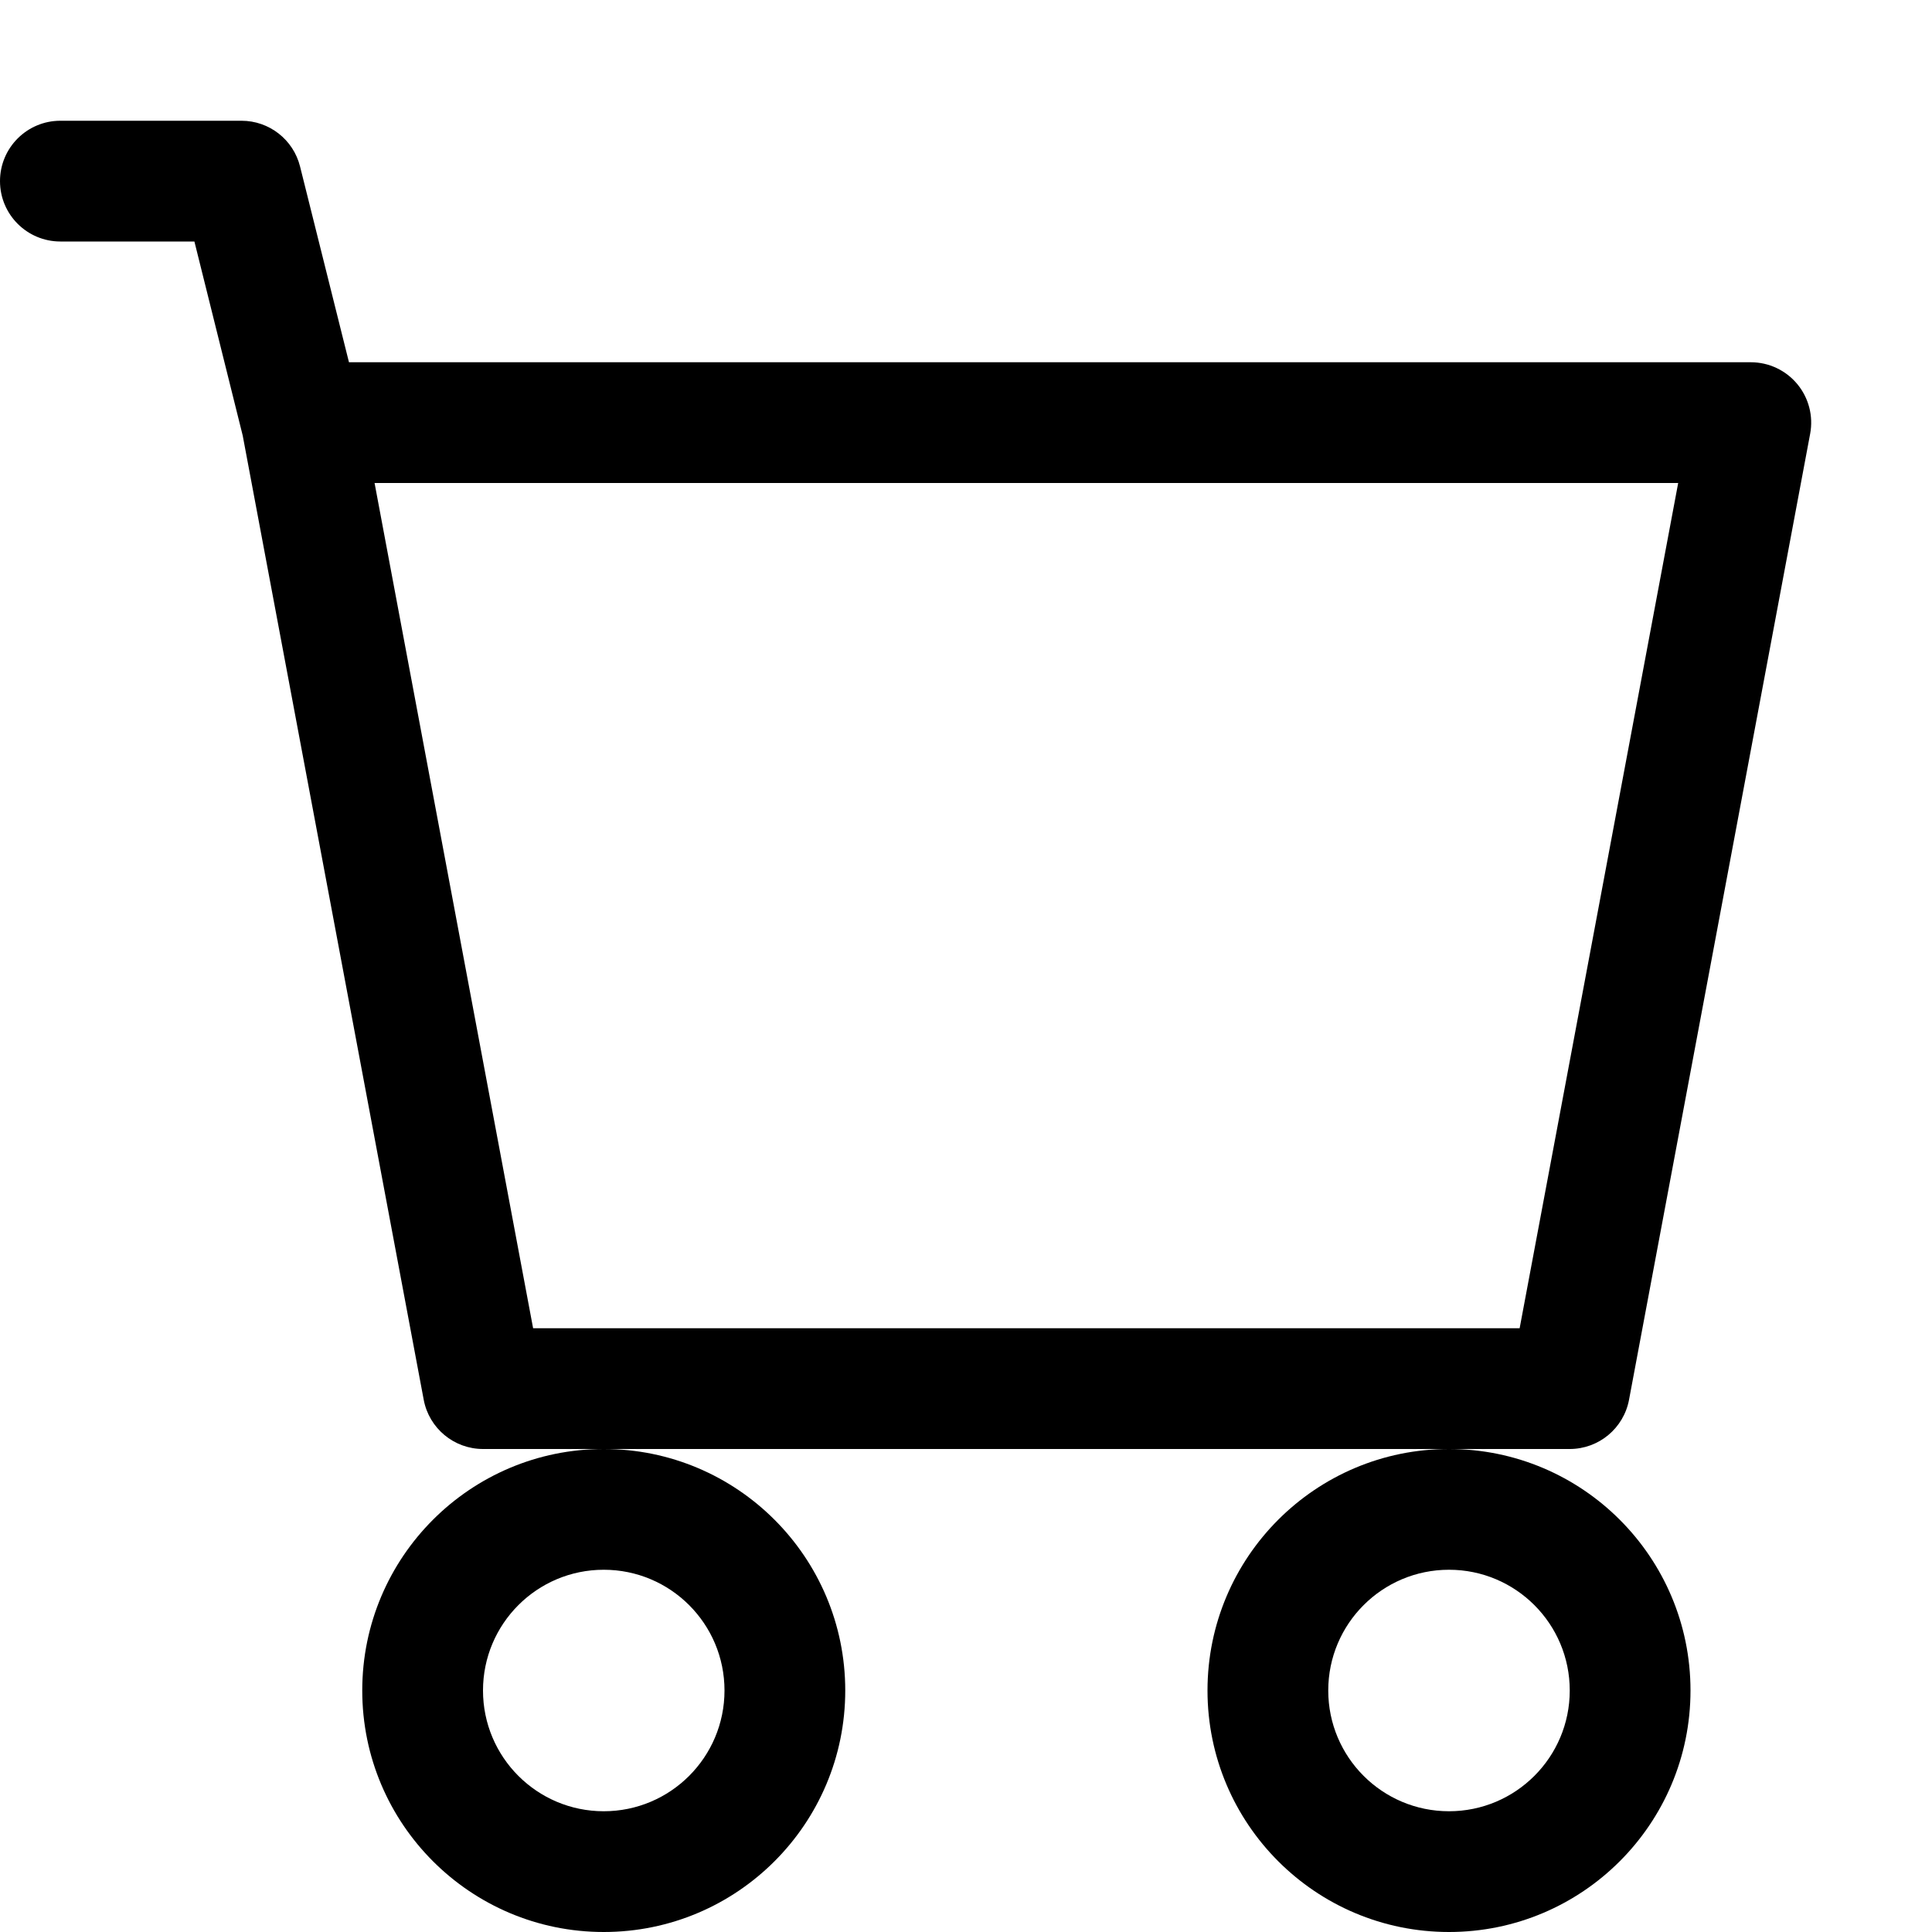
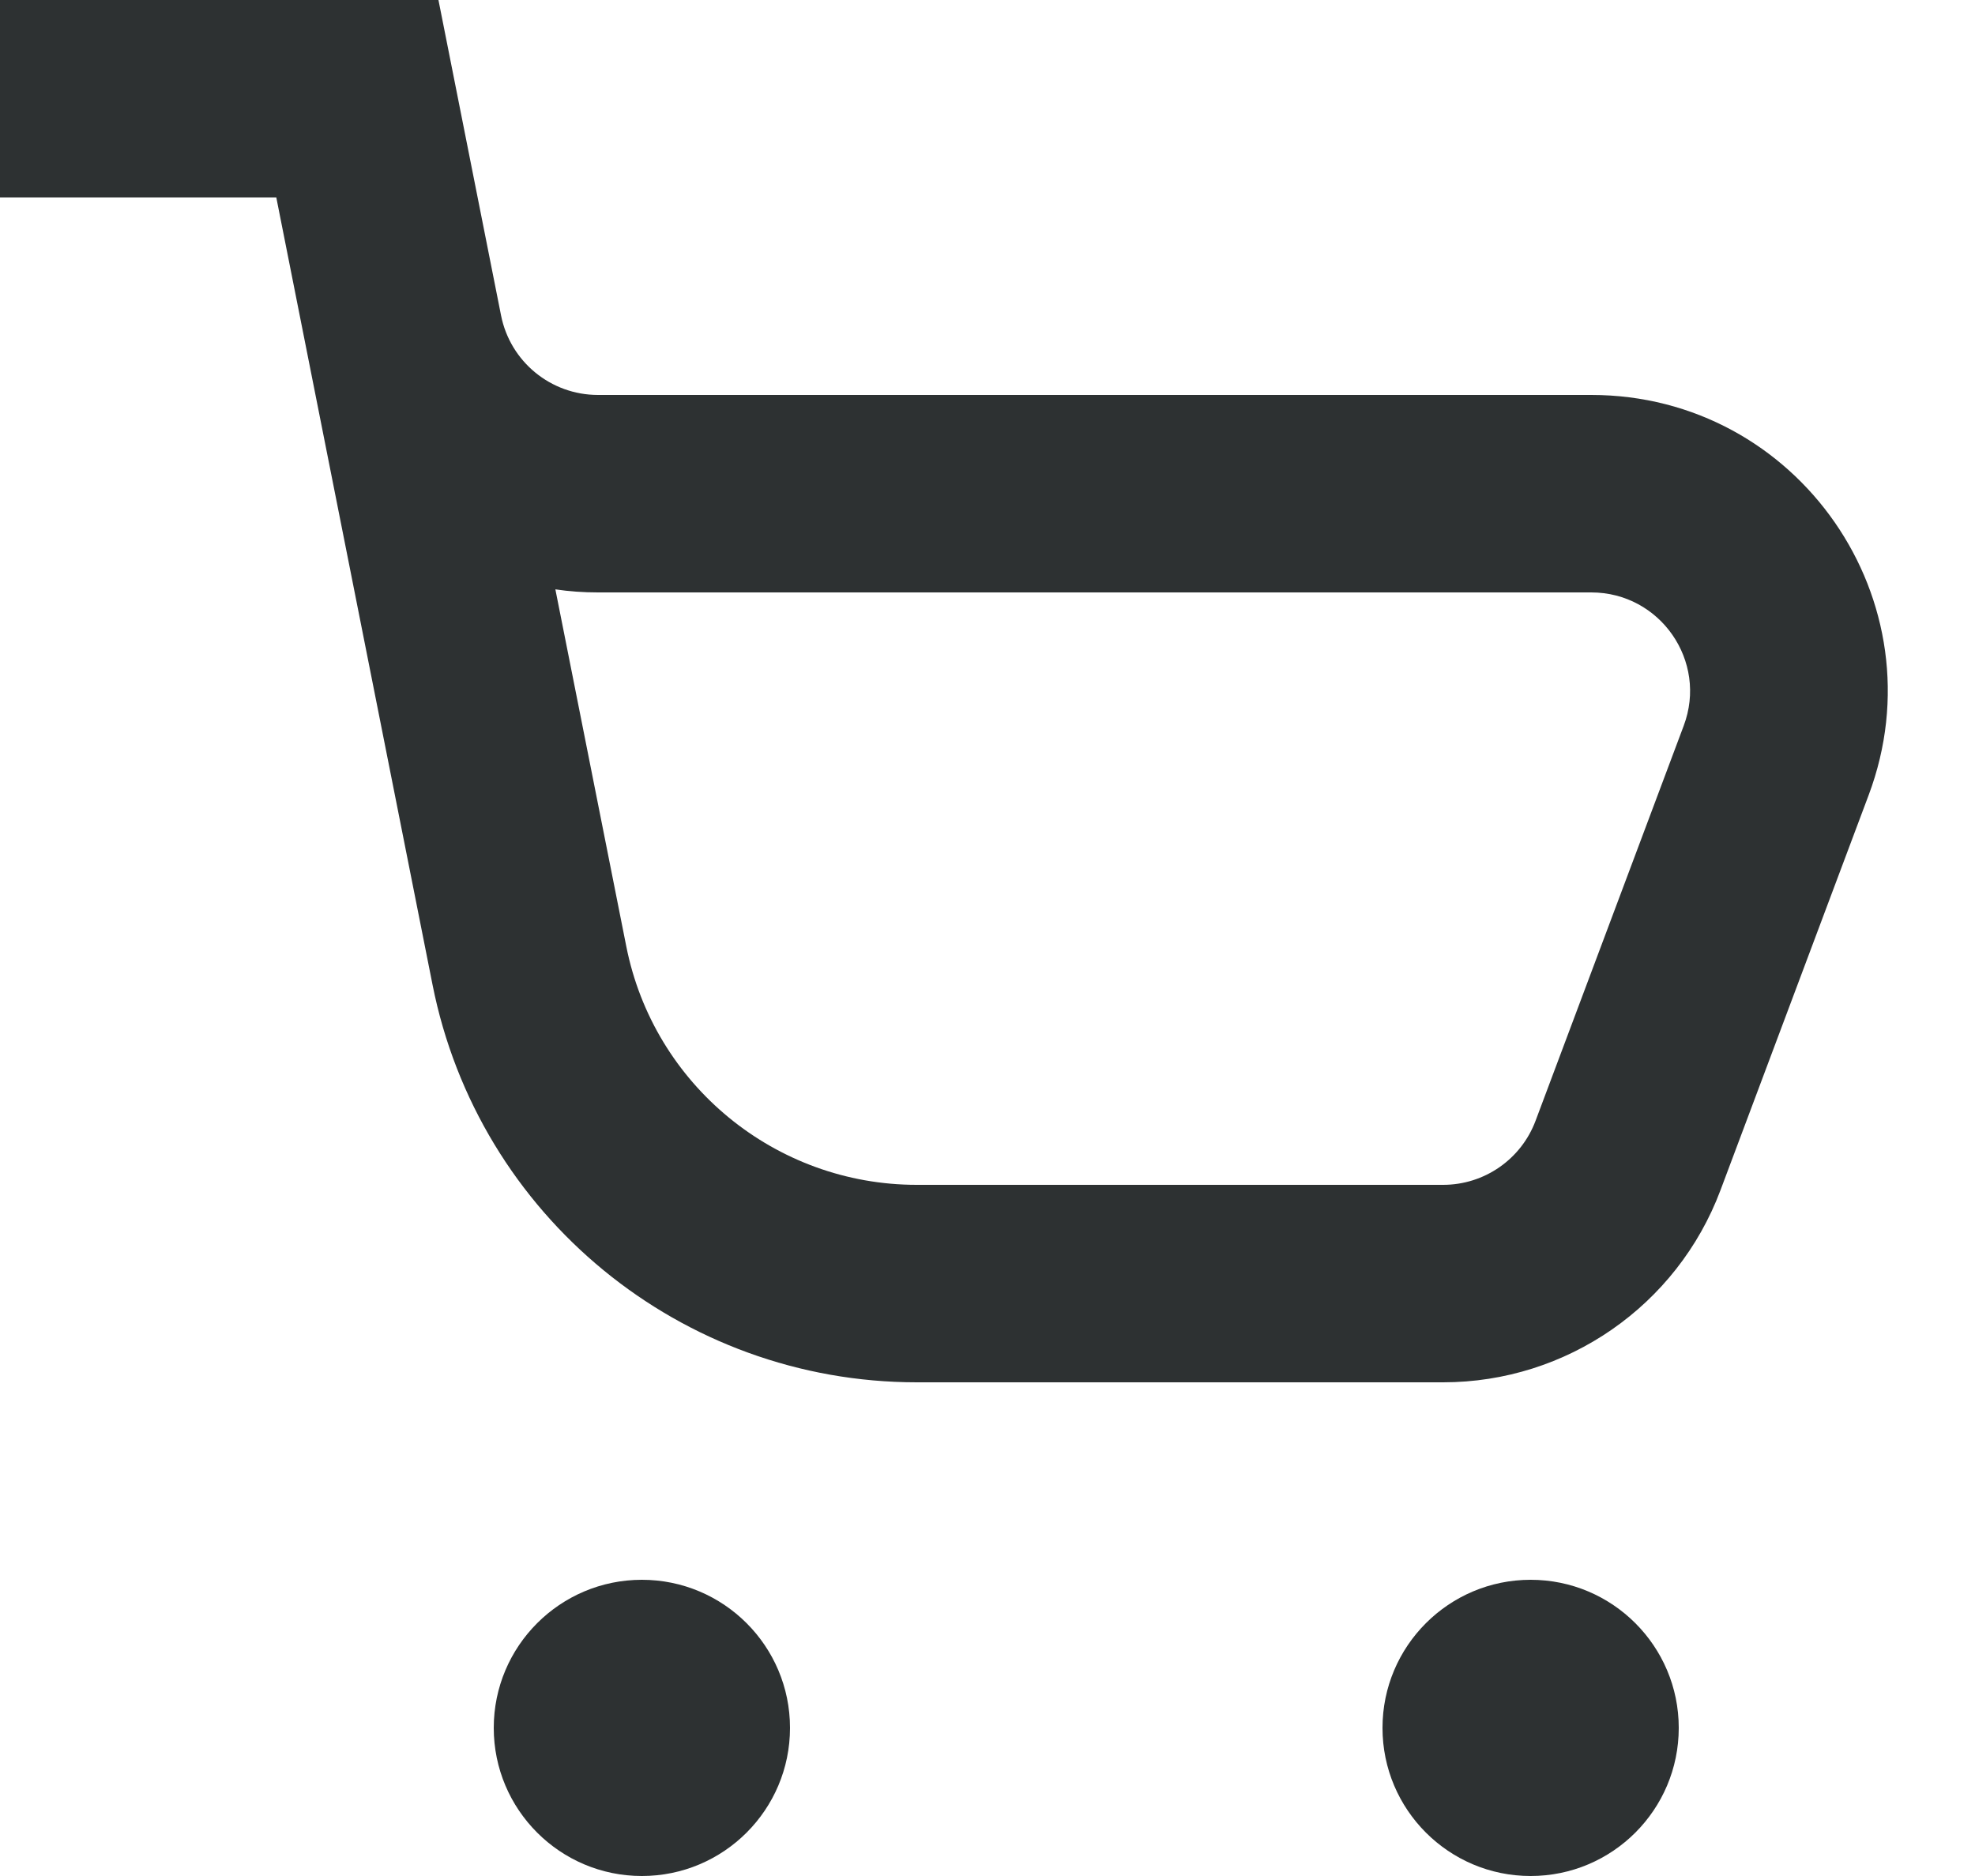
- <svg xmlns="http://www.w3.org/2000/svg" width="16" height="16" fill="currentColor" class="bi bi-cart" viewBox="0 0 16 16">
-   <path d="M0 1.5A.5.5 0 0 1 .5 1H2a.5.5 0 0 1 .485.379L2.89 3H14.5a.5.5 0 0 1 .491.592l-1.5 8A.5.5 0 0 1 13 12H4a.5.5 0 0 1-.491-.408L2.01 3.607 1.61 2H.5a.5.5 0 0 1-.5-.5zM3.102 4l1.313 7h8.17l1.313-7H3.102zM5 12a2 2 0 1 0 0 4 2 2 0 0 0 0-4zm7 0a2 2 0 1 0 0 4 2 2 0 0 0 0-4zm-7 1a1 1 0 1 1 0 2 1 1 0 0 1 0-2zm7 0a1 1 0 1 1 0 2 1 1 0 0 1 0-2z" />
+ <svg xmlns="http://www.w3.org/2000/svg" width="20" height="19" viewBox="0 0 20 19" fill="none">
+   <path fill-rule="evenodd" clip-rule="evenodd" d="M2.798 2H0V0H4.44L5.074 3.195C5.167 3.663 5.578 4 6.055 4H16.114C18.209 4 19.659 6.092 18.923 8.053L17.423 12.053C16.984 13.224 15.864 14 14.614 14H9.284C6.898 14 4.844 12.314 4.38 9.973L2.798 2ZM5.624 5.969L6.342 9.584C6.62 10.988 7.853 12 9.284 12H14.614C15.031 12 15.404 11.741 15.55 11.351L17.05 7.351C17.296 6.697 16.812 6 16.114 6H6.055C5.909 6 5.765 5.99 5.624 5.969Z" fill="#2D3132" />
+   <path d="M8 17.5C8 18.328 7.328 19 6.5 19C5.672 19 5 18.328 5 17.5C5 16.672 5.672 16 6.5 16C7.328 16 8 16.672 8 17.5Z" fill="#2D3132" />
+   <path d="M15.5 19C16.328 19 17 18.328 17 17.5C17 16.672 16.328 16 15.5 16C14.672 16 14 16.672 14 17.5C14 18.328 14.672 19 15.5 19Z" fill="#2D3132" />
</svg>
